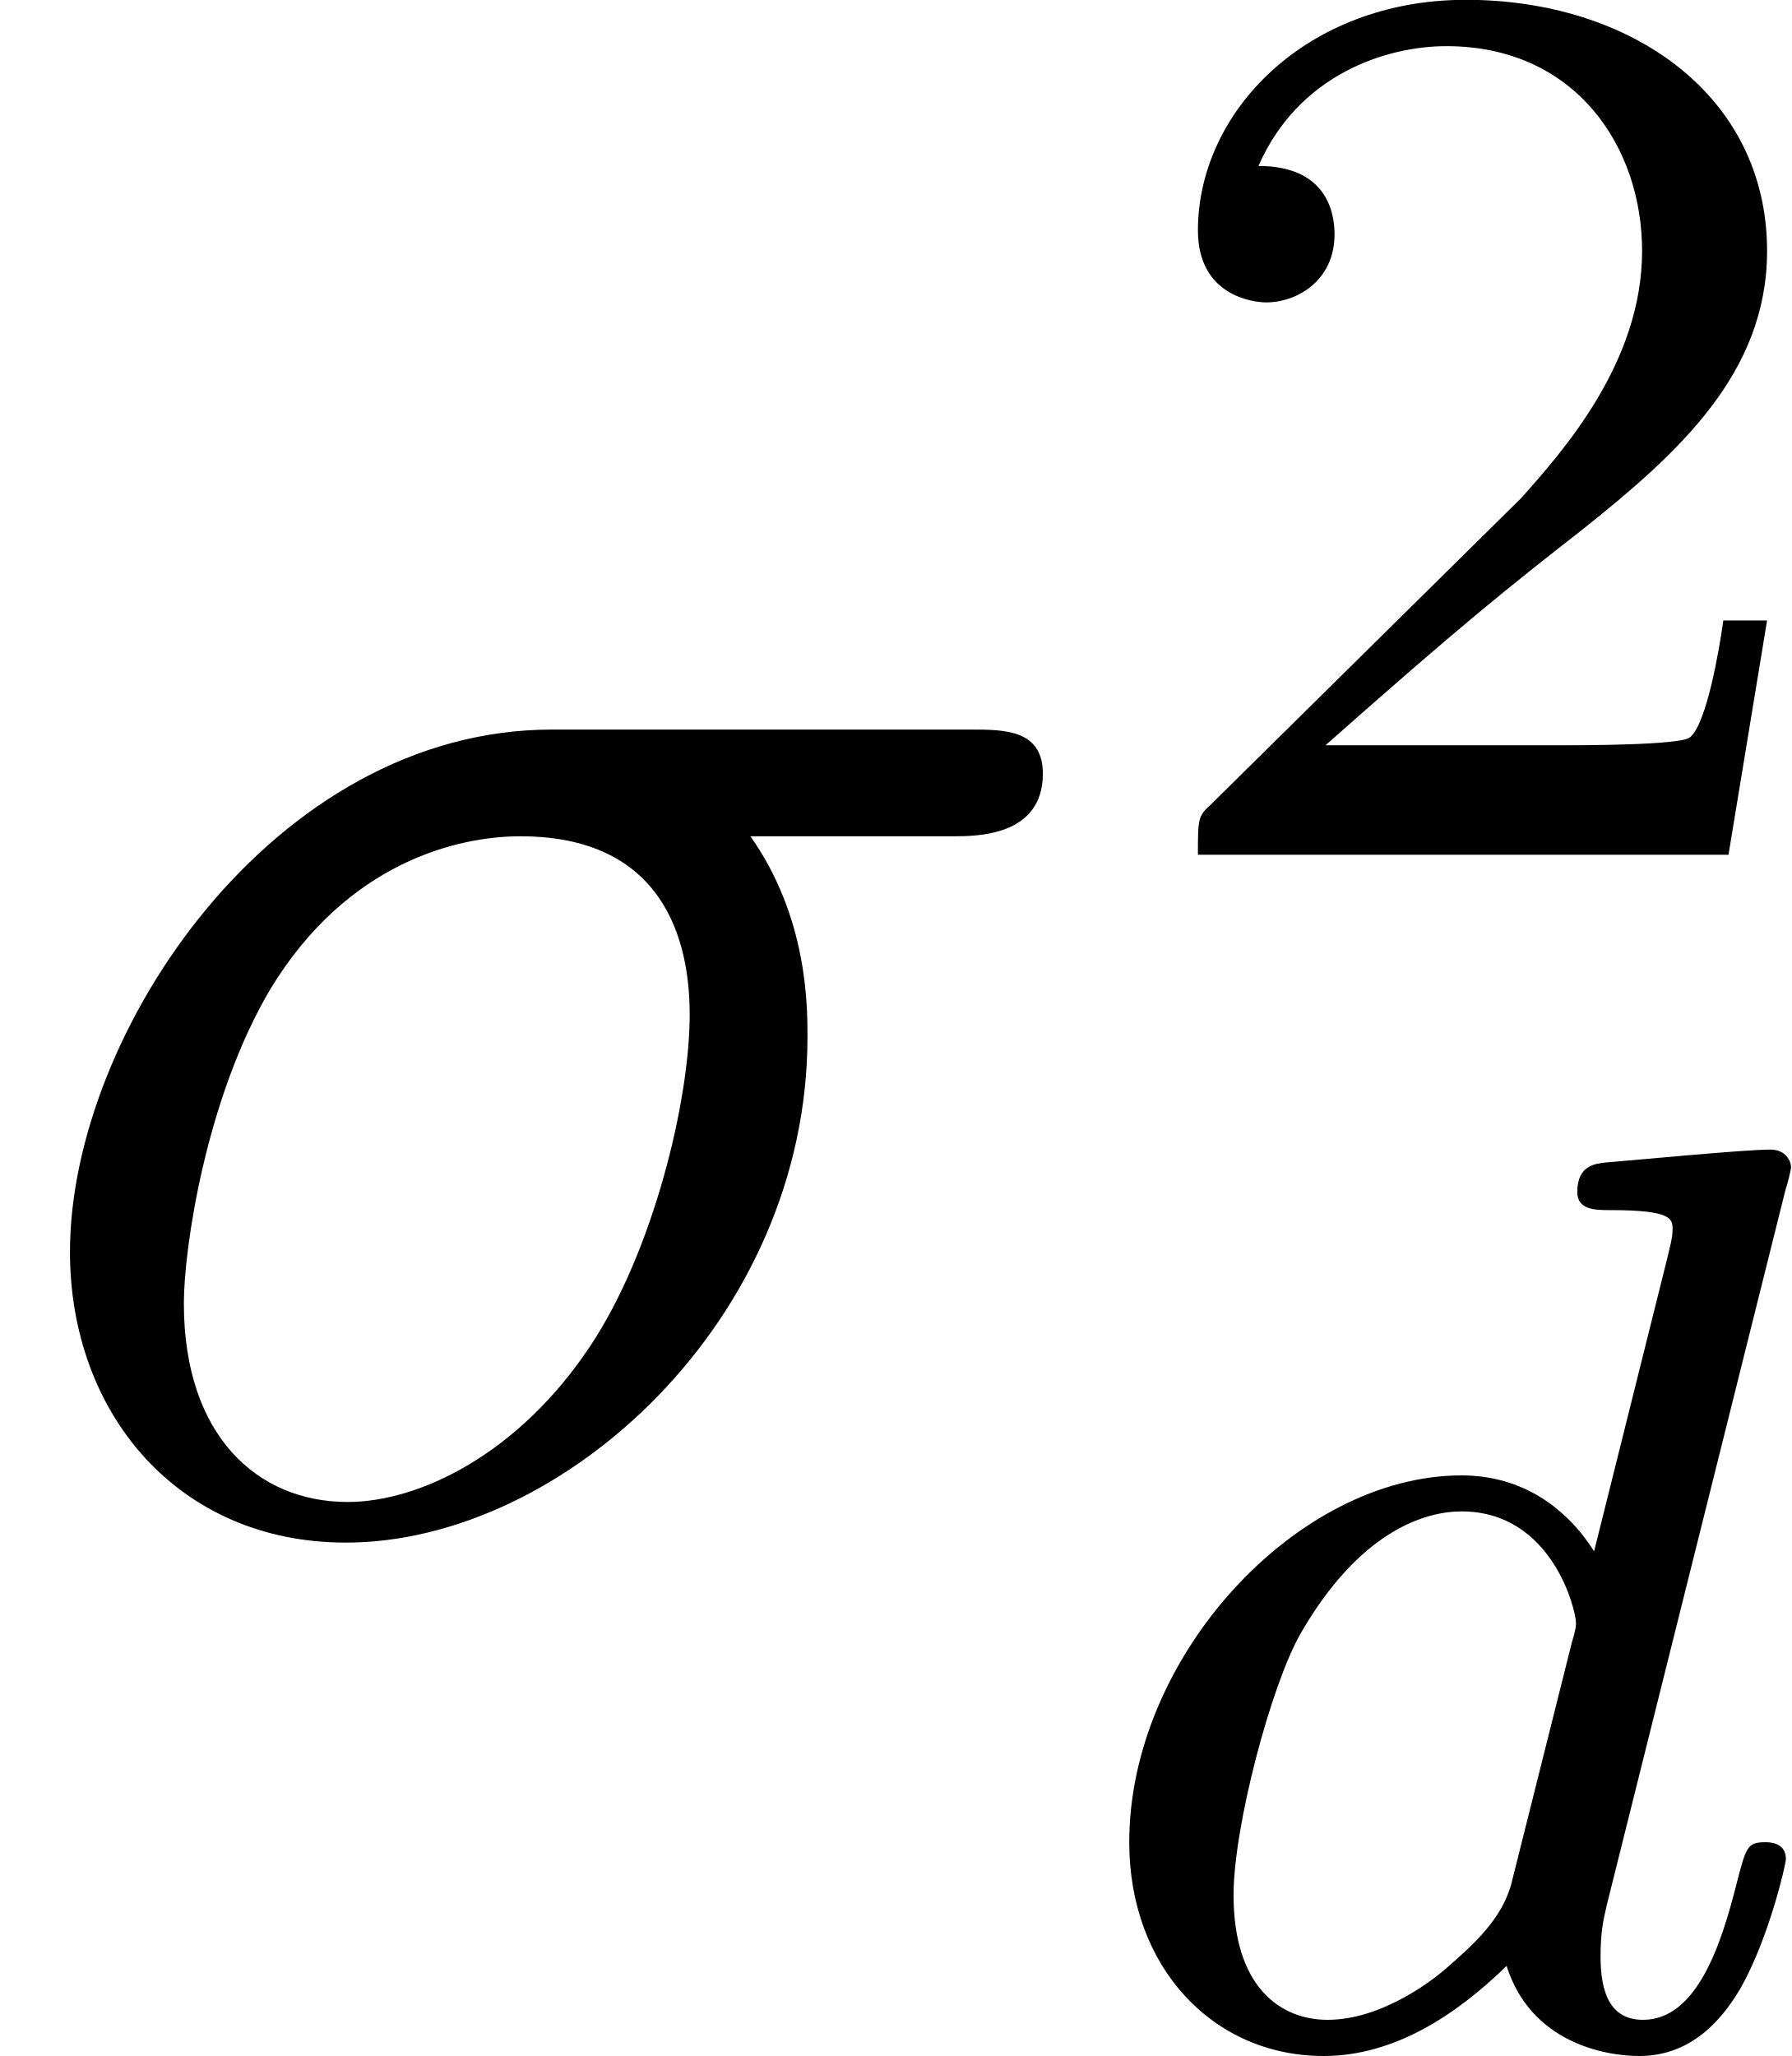
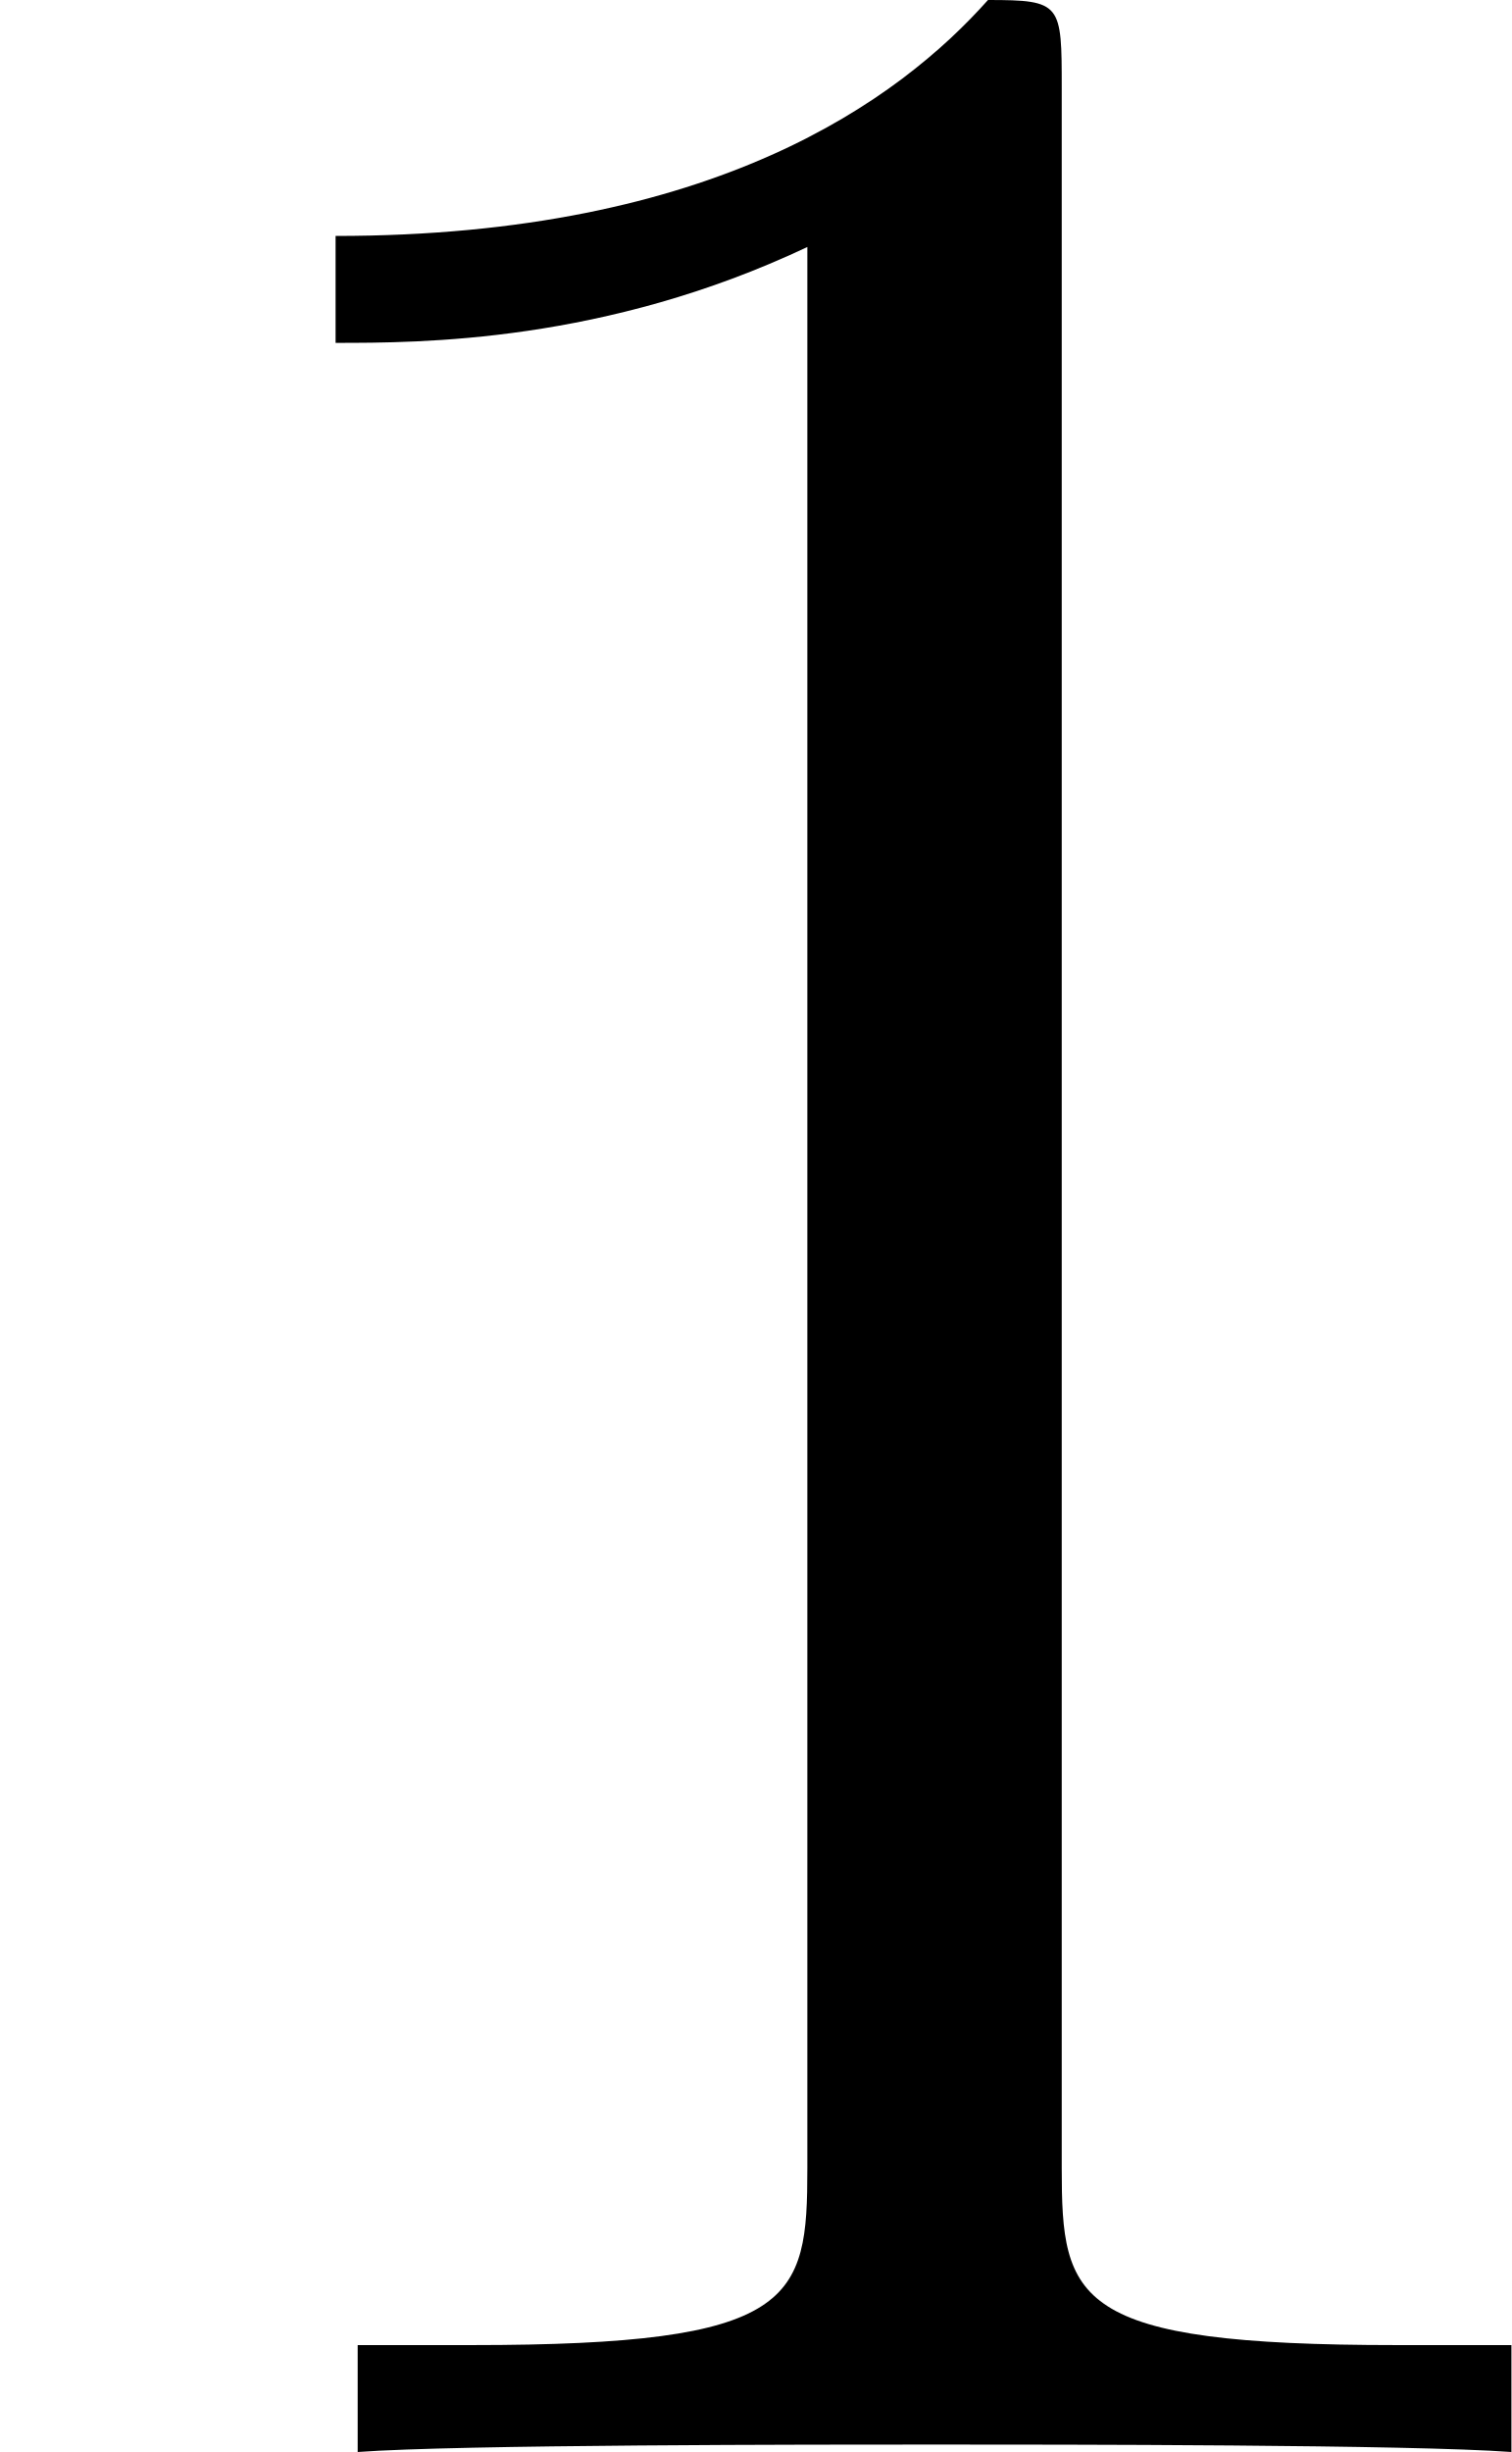
- <svg xmlns="http://www.w3.org/2000/svg" xmlns:xlink="http://www.w3.org/1999/xlink" version="1.1" width="9.703pt" height="11.137pt" viewBox="111.732 234.584 9.703 11.137">
+ <svg xmlns="http://www.w3.org/2000/svg" xmlns:xlink="http://www.w3.org/1999/xlink" version="1.1" width="5.882pt" height="9.54pt" viewBox="20.508 449.888 5.882 9.54">
  <defs>
-     <path id="g26-100" d="M3.982-4.631C3.989-4.645 4.01-4.735 4.01-4.742C4.01-4.777 3.982-4.84 3.898-4.84C3.759-4.84 3.18-4.784 3.006-4.77C2.95-4.763 2.852-4.756 2.852-4.61C2.852-4.512 2.95-4.512 3.034-4.512C3.368-4.512 3.368-4.463 3.368-4.407C3.368-4.359 3.354-4.317 3.34-4.254L2.943-2.664C2.797-2.894 2.559-3.075 2.225-3.075C1.332-3.075 .425-2.092 .425-1.088C.425-.411 .879 .07 1.478 .07C1.855 .07 2.19-.146 2.469-.418C2.601 0 3.006 .07 3.187 .07C3.438 .07 3.612-.084 3.738-.3C3.891-.572 3.982-.969 3.982-.997C3.982-1.088 3.891-1.088 3.87-1.088C3.773-1.088 3.766-1.06 3.717-.872C3.633-.537 3.501-.126 3.208-.126C3.027-.126 2.978-.279 2.978-.467C2.978-.6 2.992-.663 3.013-.753L3.982-4.631ZM2.497-.872C2.448-.676 2.294-.537 2.141-.404C2.078-.349 1.799-.126 1.499-.126C1.241-.126 .99-.307 .99-.802C.99-1.172 1.193-1.939 1.353-2.218C1.674-2.776 2.029-2.88 2.225-2.88C2.713-2.88 2.845-2.35 2.845-2.273C2.845-2.246 2.831-2.197 2.824-2.176L2.497-.872Z" />
-     <path id="g28-50" d="M3.522-1.269H3.285C3.264-1.116 3.194-.704 3.103-.635C3.048-.593 2.511-.593 2.413-.593H1.13C1.862-1.241 2.106-1.437 2.525-1.764C3.041-2.176 3.522-2.608 3.522-3.271C3.522-4.115 2.783-4.631 1.89-4.631C1.025-4.631 .439-4.024 .439-3.382C.439-3.027 .739-2.992 .809-2.992C.976-2.992 1.179-3.11 1.179-3.361C1.179-3.487 1.13-3.731 .767-3.731C.983-4.226 1.458-4.38 1.785-4.38C2.483-4.38 2.845-3.836 2.845-3.271C2.845-2.664 2.413-2.183 2.19-1.932L.509-.272C.439-.209 .439-.195 .439 0H3.313L3.522-1.269Z" />
-     <path id="g25-27" d="M5.161-3.716C5.29-3.716 5.649-3.716 5.649-4.055C5.649-4.294 5.44-4.294 5.26-4.294H2.989C1.484-4.294 .379-2.65 .379-1.465C.379-.588 .966 .11 1.873 .11C3.049 .11 4.374-1.096 4.374-2.63C4.374-2.8 4.374-3.278 4.065-3.716H5.161ZM1.883-.11C1.395-.11 .996-.468 .996-1.186C.996-1.484 1.116-2.301 1.465-2.889C1.883-3.577 2.481-3.716 2.819-3.716C3.656-3.716 3.736-3.059 3.736-2.75C3.736-2.281 3.537-1.465 3.198-.956C2.809-.369 2.271-.11 1.883-.11Z" />
+     <path id="g13-49" d="M4.132-9.196C4.132-9.526 4.132-9.54 3.845-9.54C3.5-9.153 2.783-8.622 1.306-8.622V-8.206C1.635-8.206 2.353-8.206 3.142-8.579V-1.105C3.142-.588 3.099-.416 1.836-.416H1.392V0C1.779-.029 3.171-.029 3.644-.029S5.495-.029 5.882 0V-.416H5.437C4.175-.416 4.132-.588 4.132-1.105V-9.196Z" />
  </defs>
  <g id="page1">
-     <use x="111.732" y="242.83" xlink:href="#g25-27" />
-     <use x="117.782" y="239.214" xlink:href="#g28-50" />
-     <use x="117.424" y="245.651" xlink:href="#g26-100" />
+     <use x="20.508" y="459.428" xlink:href="#g13-49" />
  </g>
</svg>
